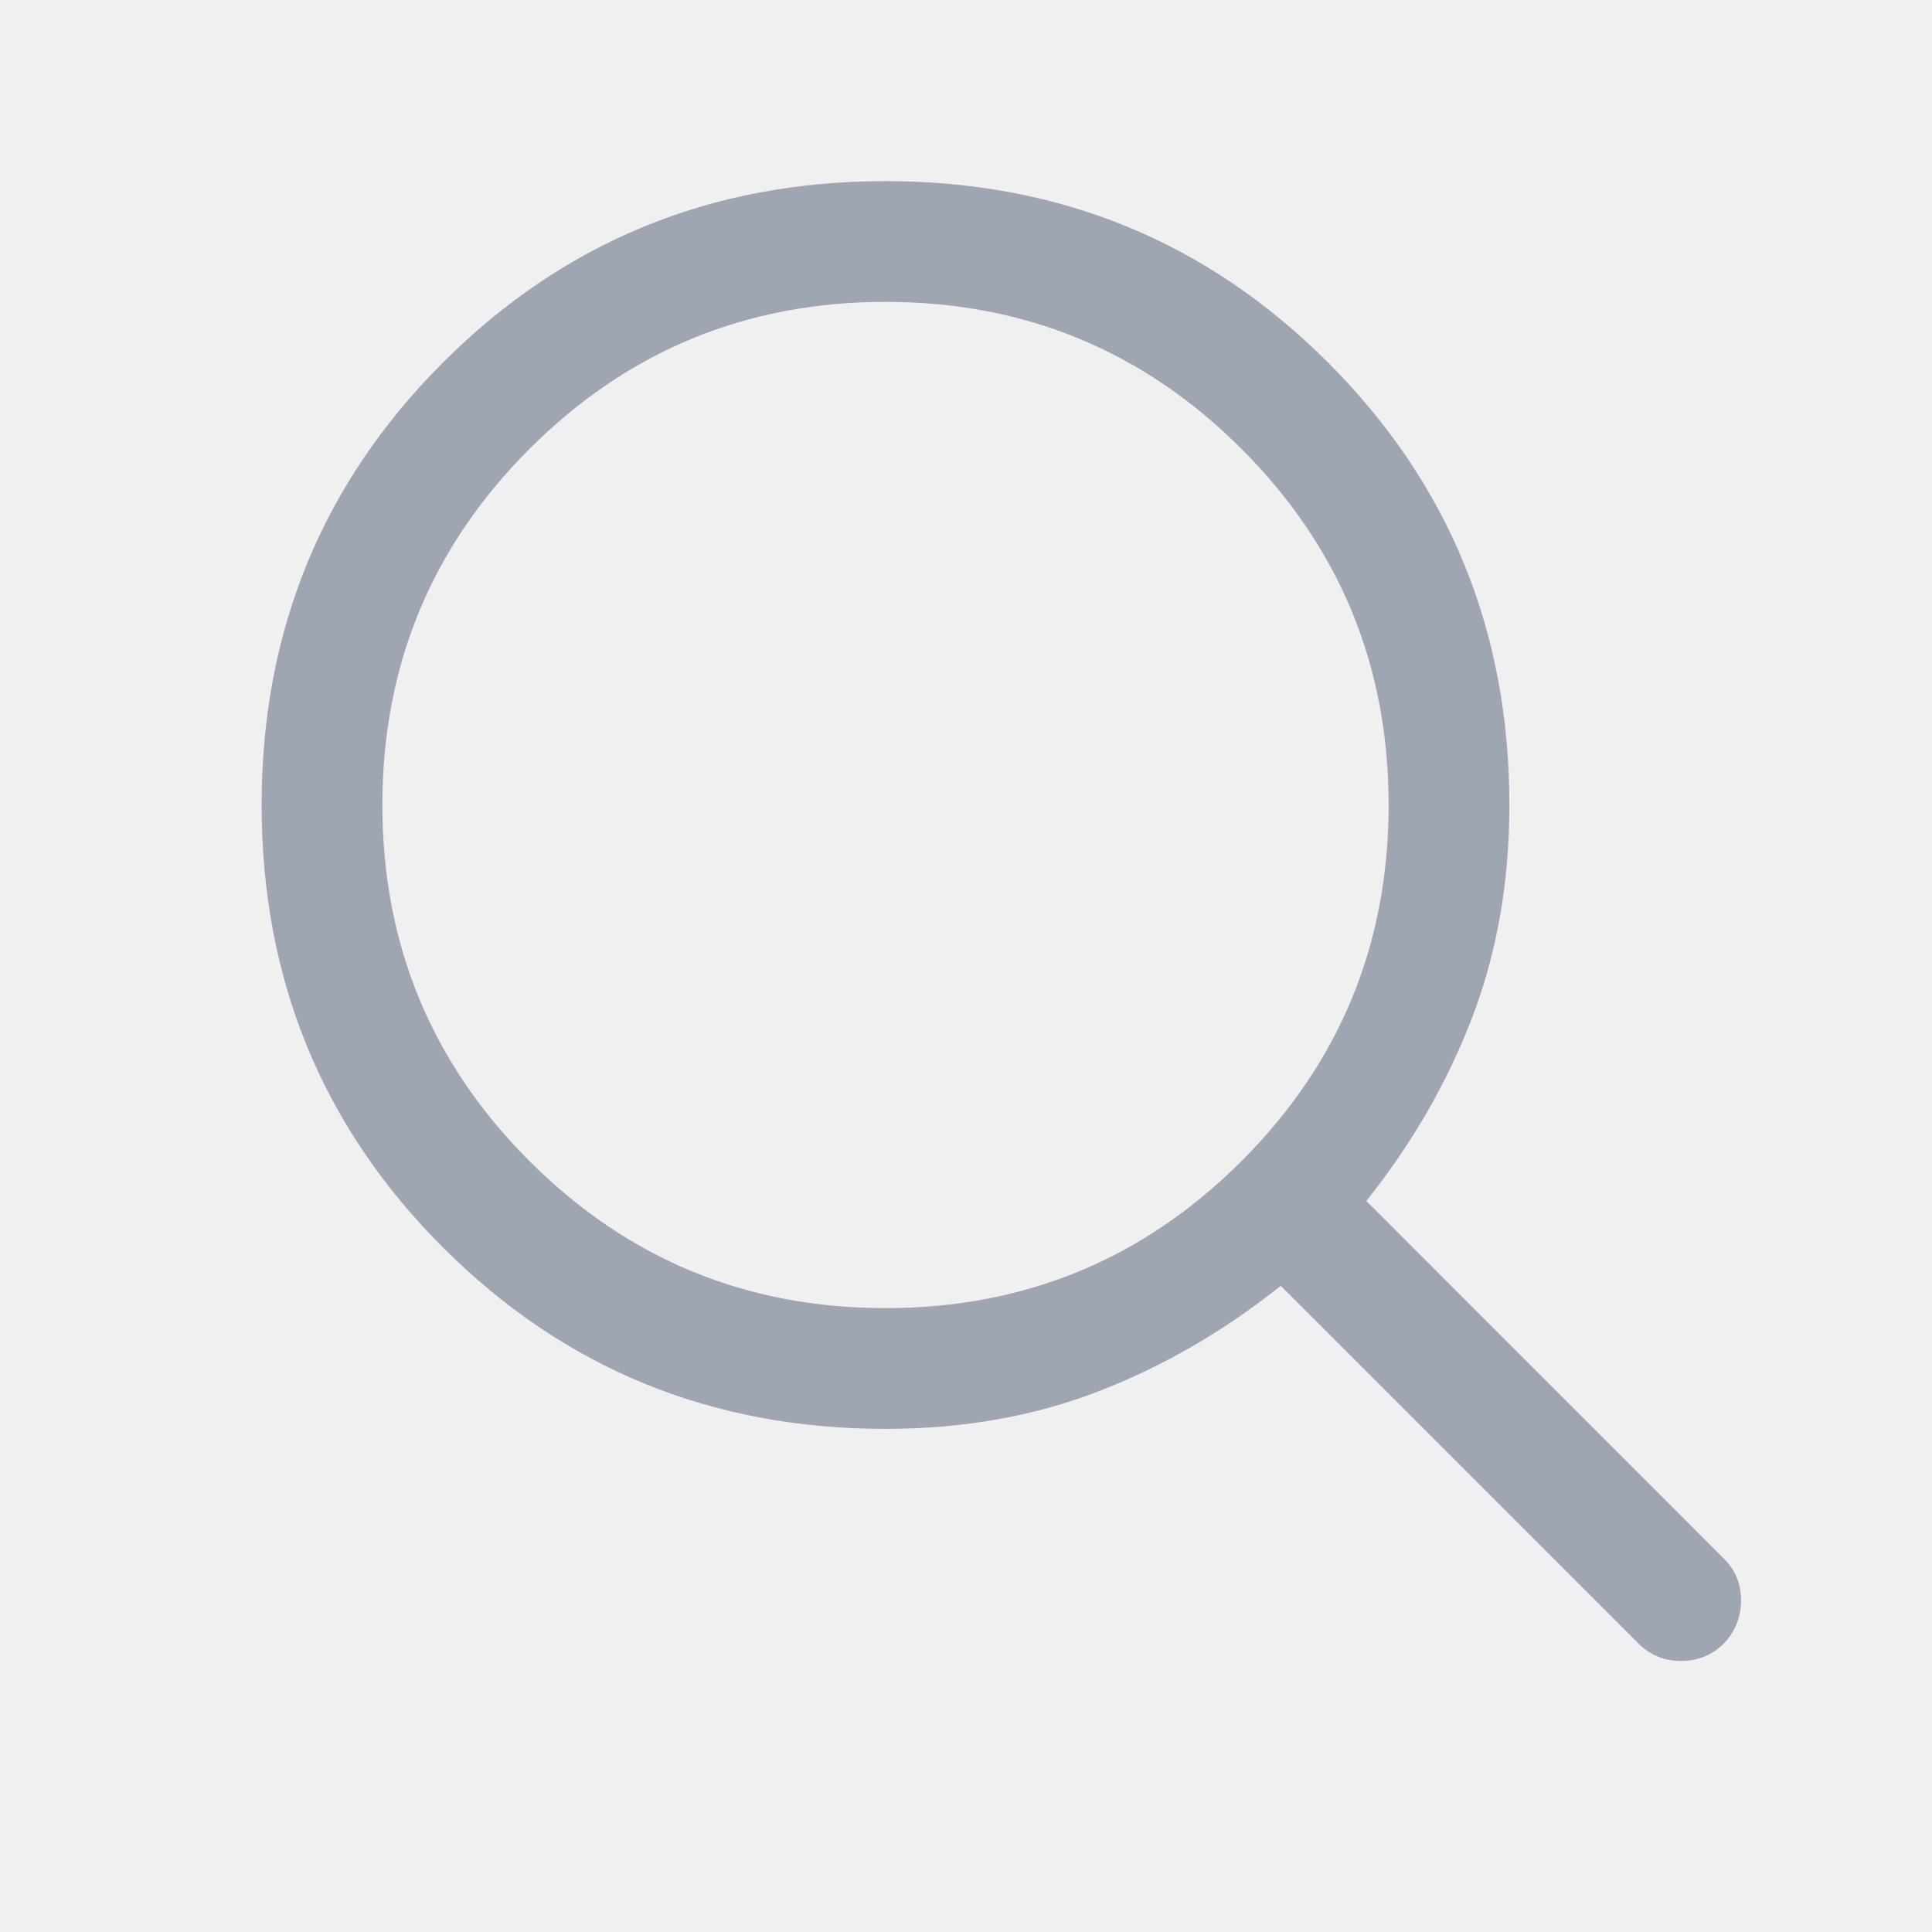
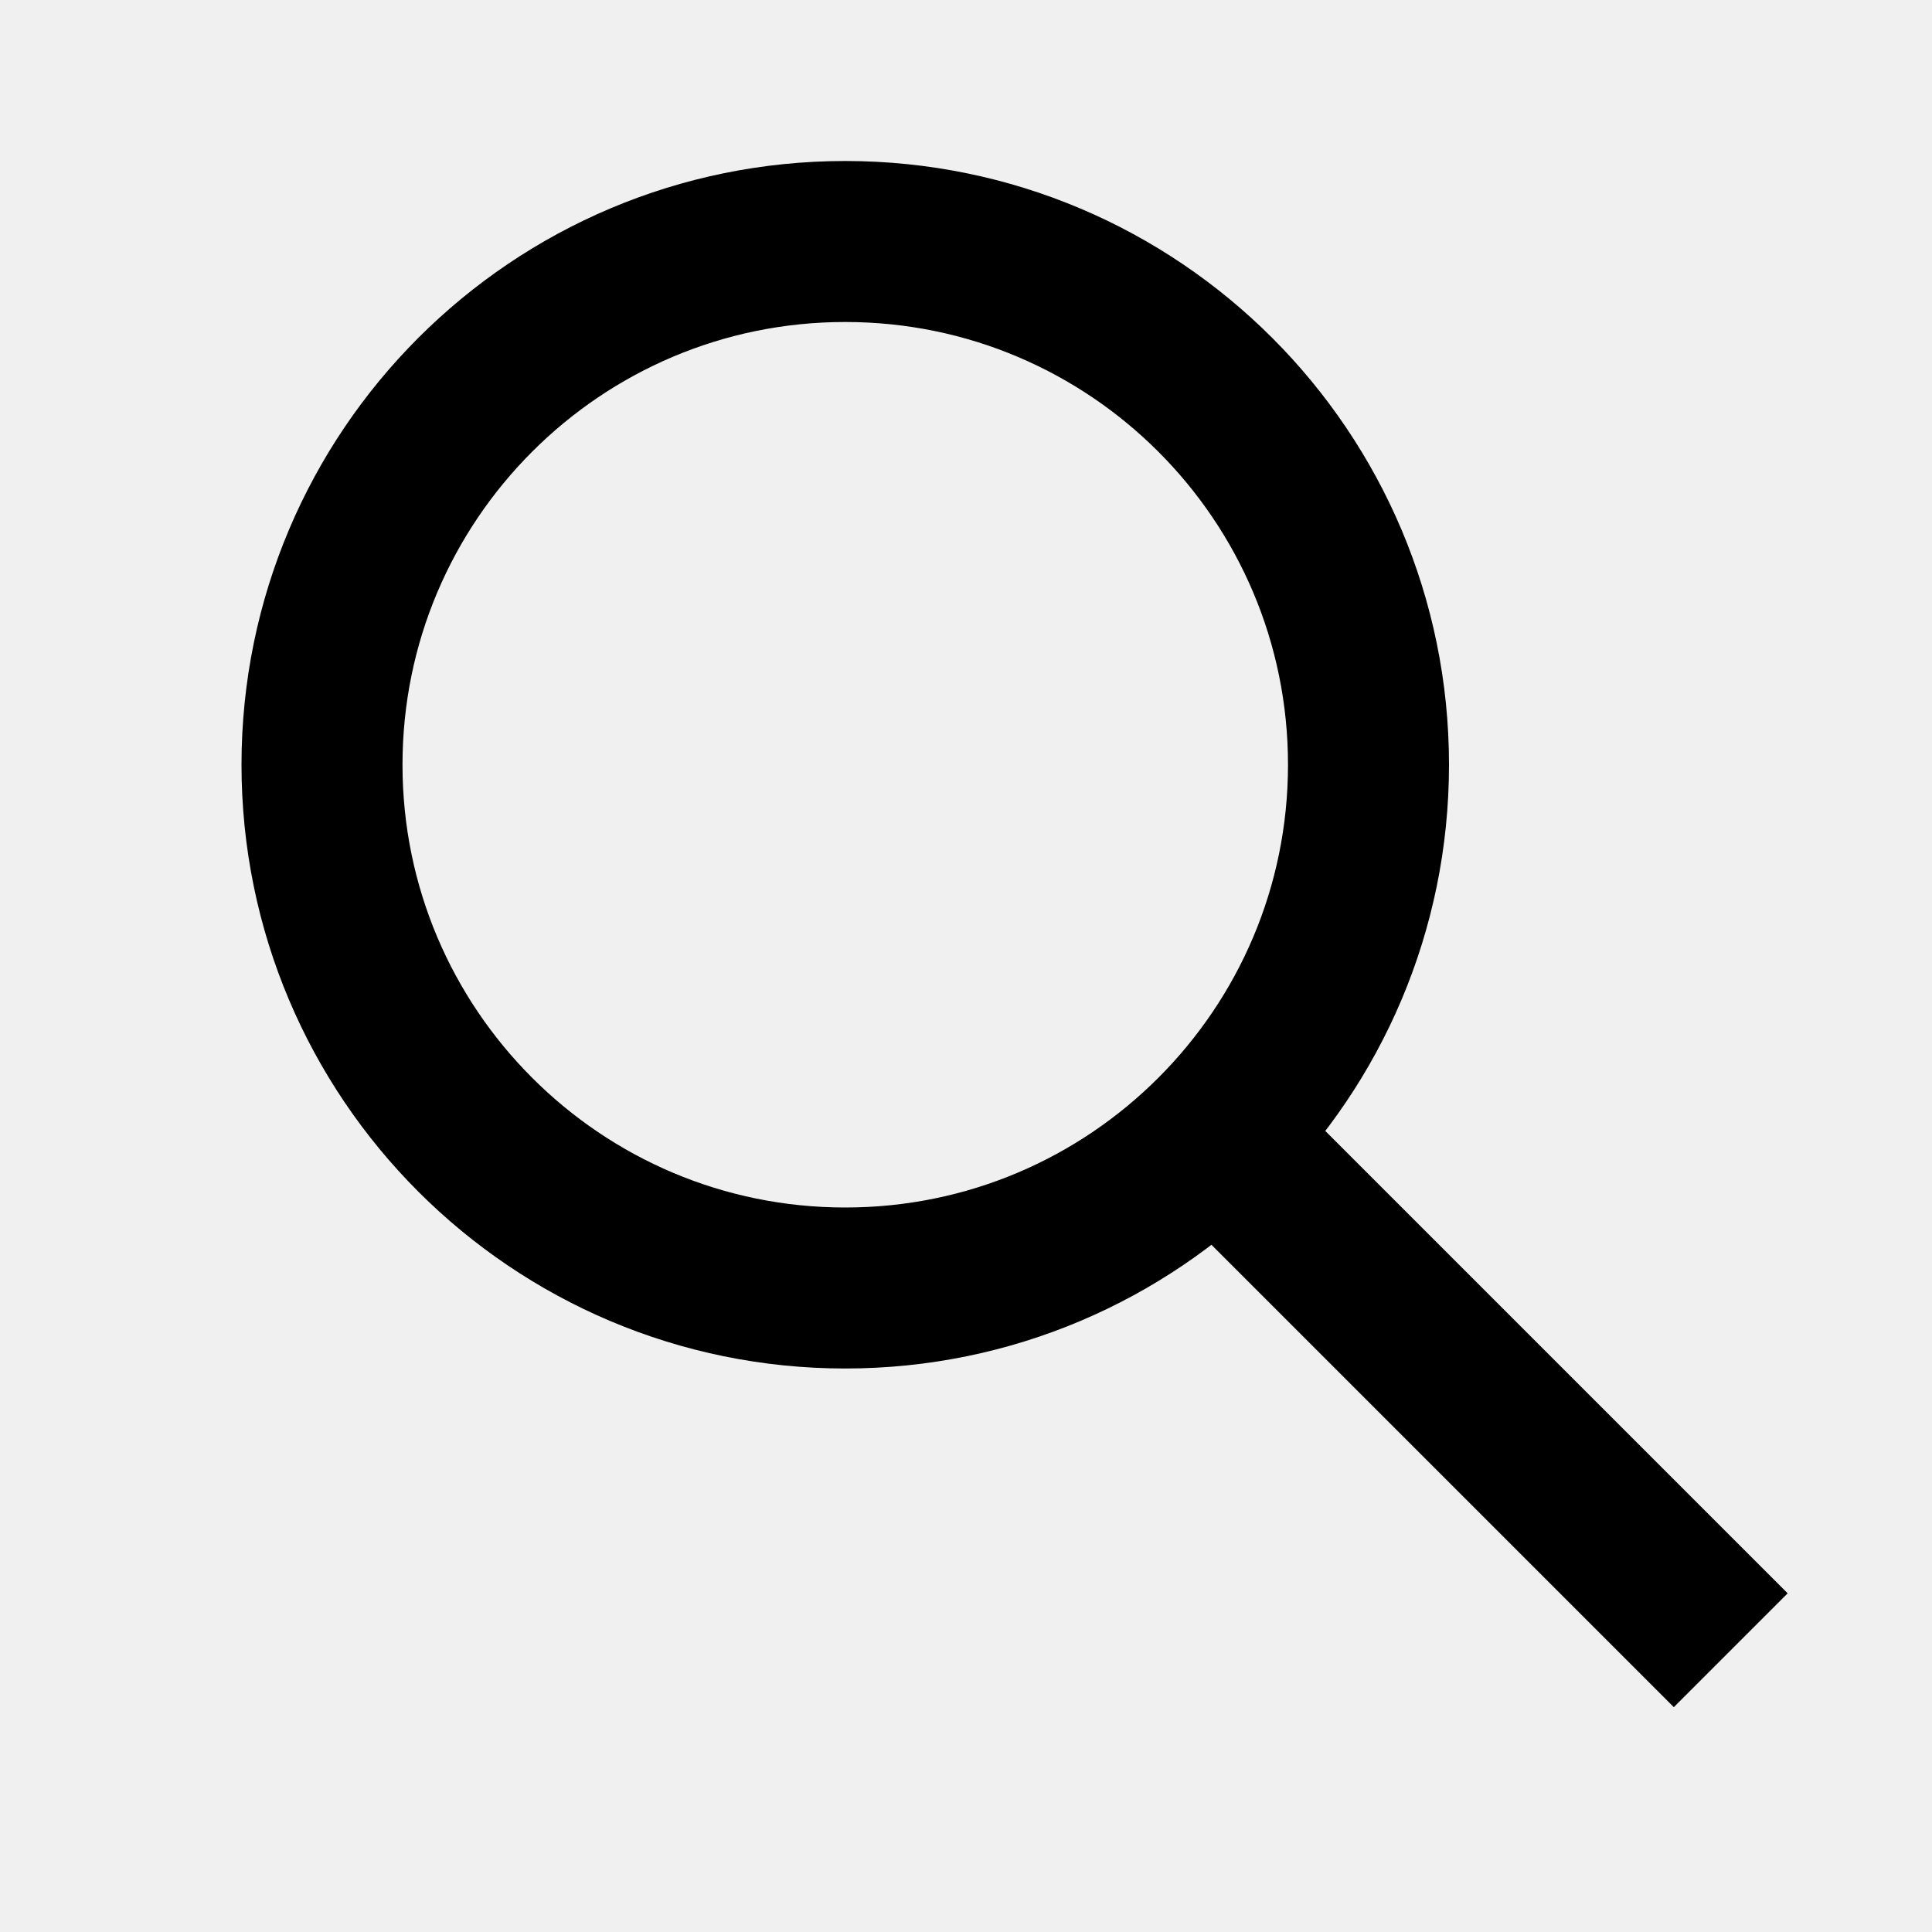
<svg xmlns="http://www.w3.org/2000/svg" width="24" height="24" viewBox="0 0 24 24" fill="none">
-   <g id="icon">
-     <path id="Vector" d="M11 17.75C8.837 17.75 7.005 16.999 5.503 15.497C4.001 13.995 3.25 12.163 3.25 10C3.25 7.837 4.001 6.005 5.503 4.503C7.005 3.001 8.837 2.25 11 2.25C13.163 2.25 14.995 3.001 16.497 4.503C17.999 6.005 18.75 7.837 18.75 10C18.75 10.959 18.595 11.841 18.285 12.647C17.976 13.453 17.538 14.21 16.973 14.919L21.415 19.362C21.56 19.506 21.631 19.682 21.628 19.889C21.625 20.095 21.554 20.27 21.415 20.415C21.27 20.56 21.093 20.633 20.884 20.633C20.674 20.633 20.497 20.56 20.352 20.415L15.91 15.973C15.201 16.538 14.445 16.976 13.642 17.285C12.84 17.595 11.959 17.75 11 17.75ZM11 16.25C12.731 16.25 14.205 15.641 15.423 14.423C16.641 13.205 17.25 11.731 17.25 10C17.25 8.269 16.641 6.795 15.423 5.577C14.205 4.359 12.731 3.75 11 3.75C9.269 3.75 7.795 4.359 6.577 5.577C5.359 6.795 4.75 8.269 4.75 10C4.75 11.731 5.359 13.205 6.577 14.423C7.795 15.641 9.269 16.25 11 16.25Z" fill="#9FA6B2" />
+   <g clip-path="url(#clip0_1271_30321)">
+     <circle cx="10.5" cy="9.5" r="6.5" stroke="black" stroke-width="2" />
+     <path d="M15.5 14.5L21.5 20.5" stroke="black" stroke-width="2" />
  </g>
+   <defs>
+     <clipPath id="clip0_1271_30321">
+       <rect width="24" height="24" fill="white" />
+     </clipPath>
+   </defs>
</svg>
